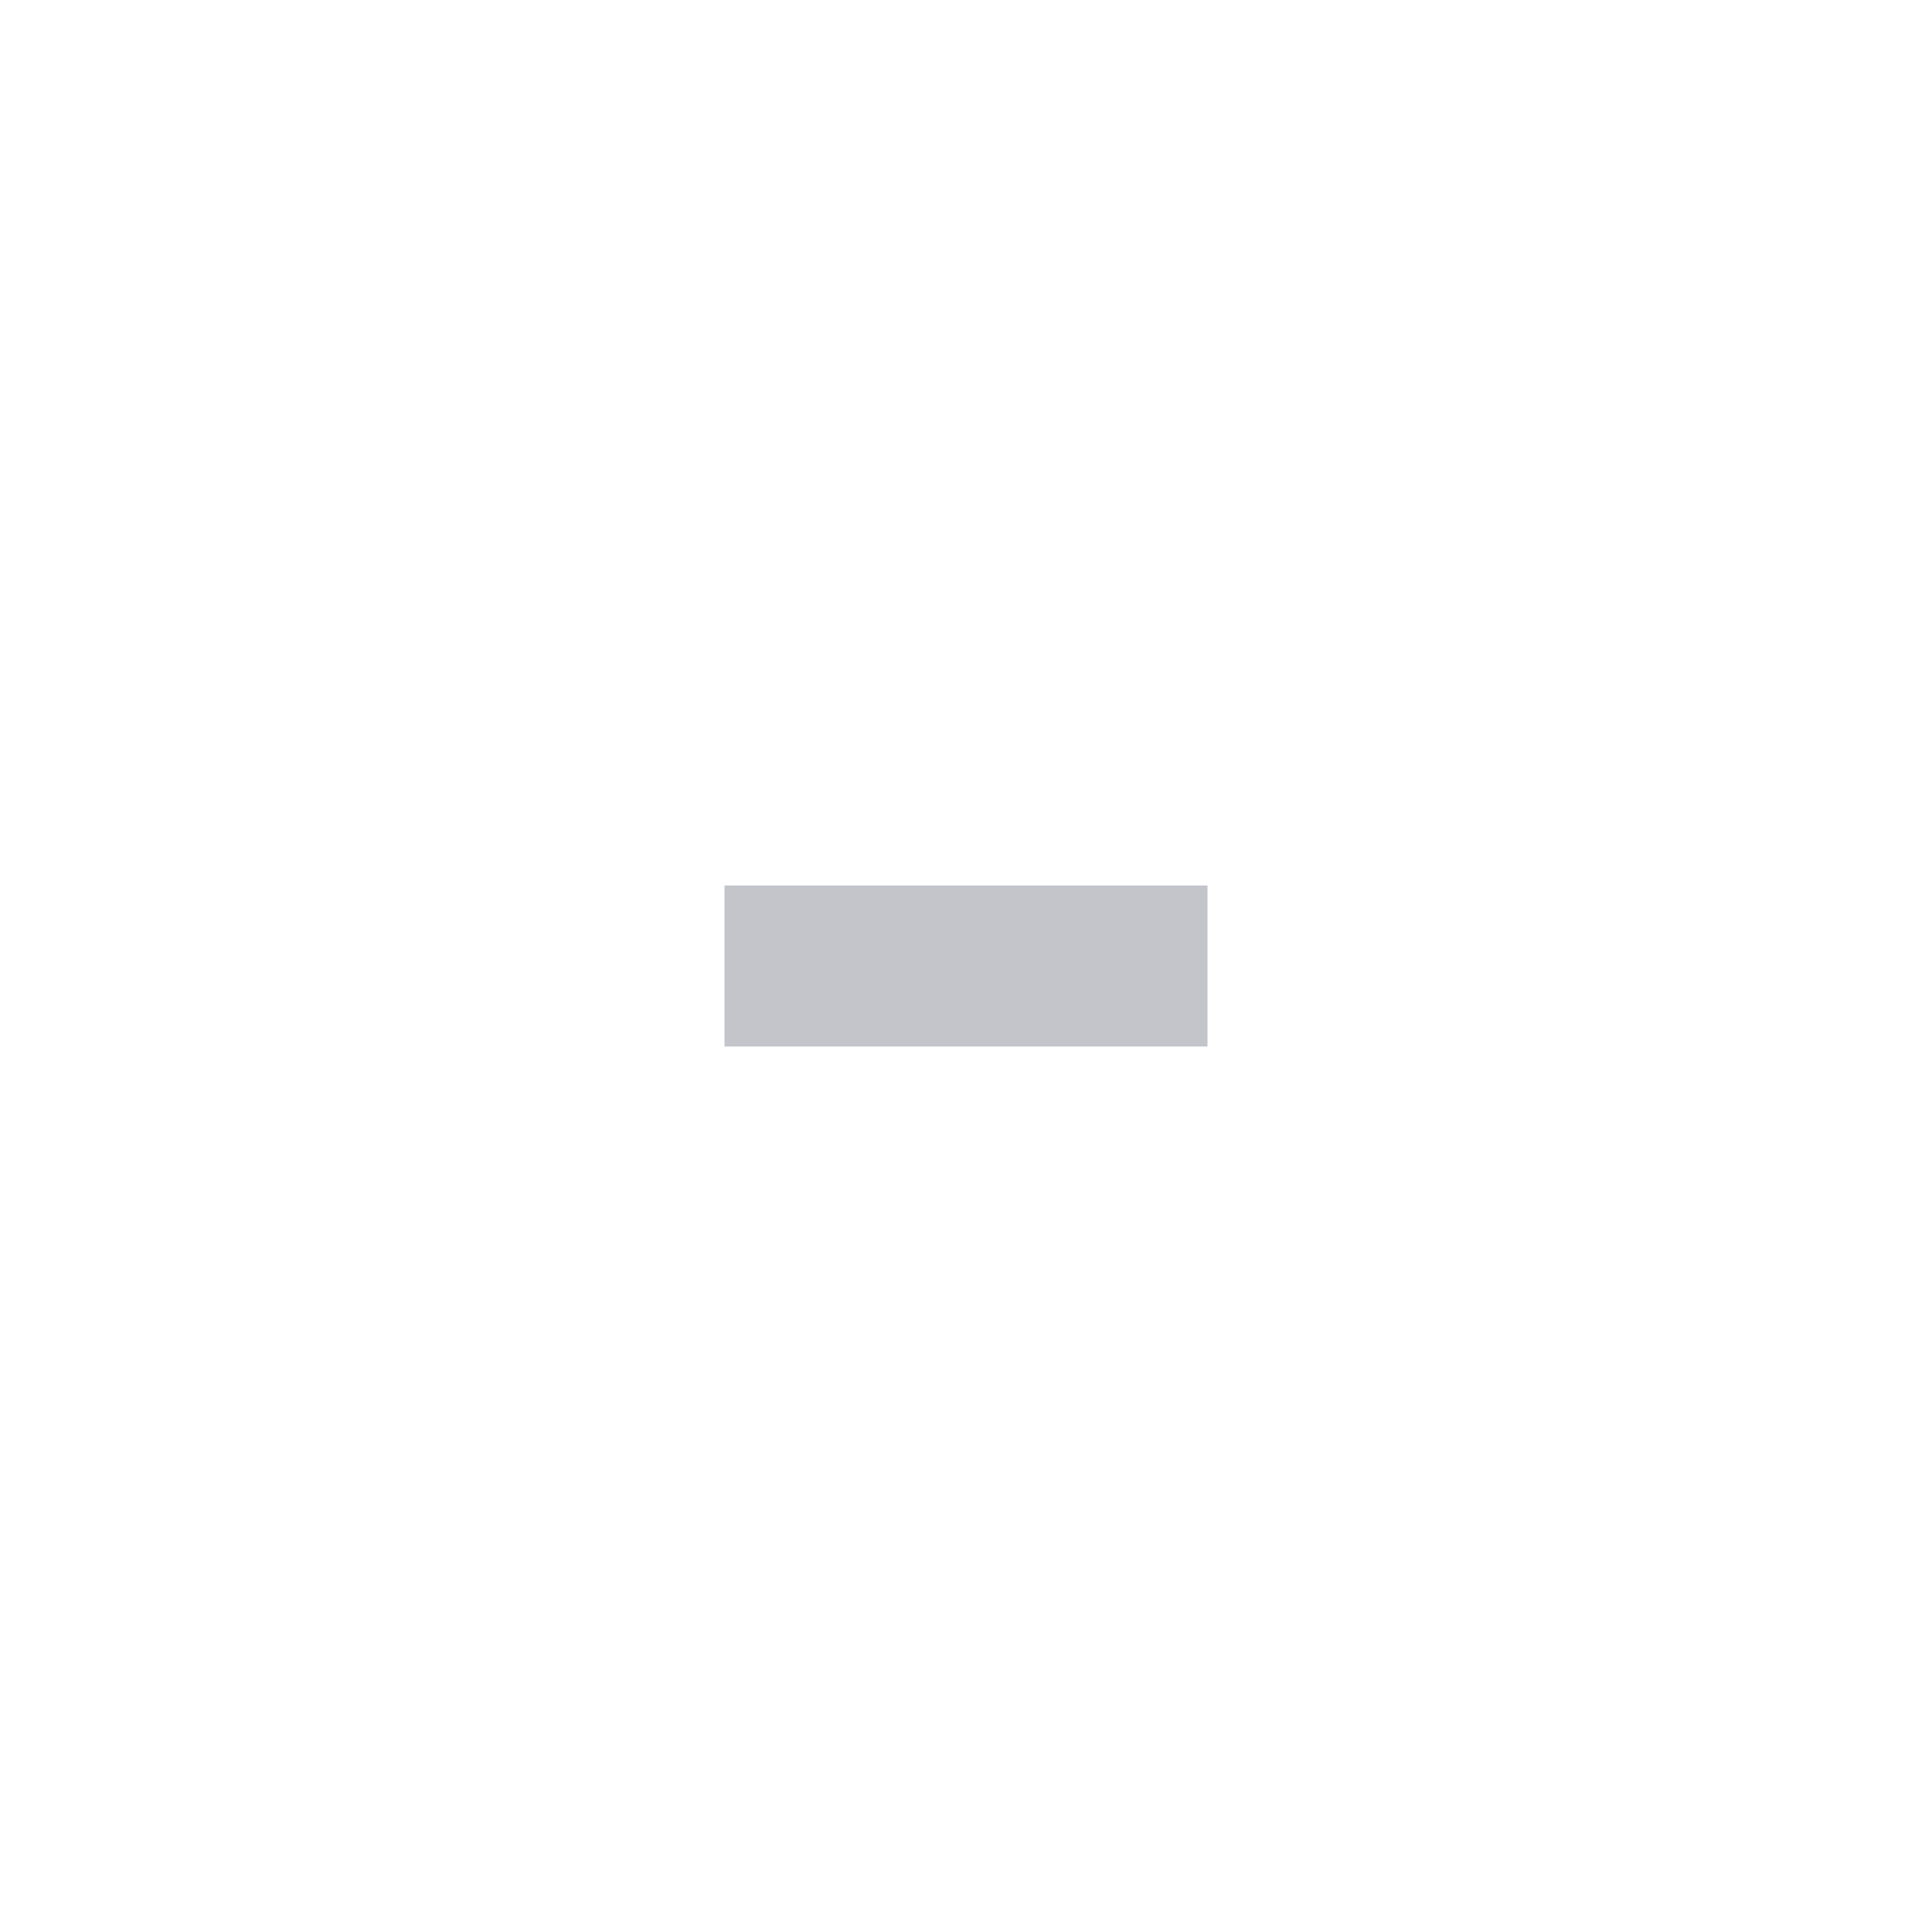
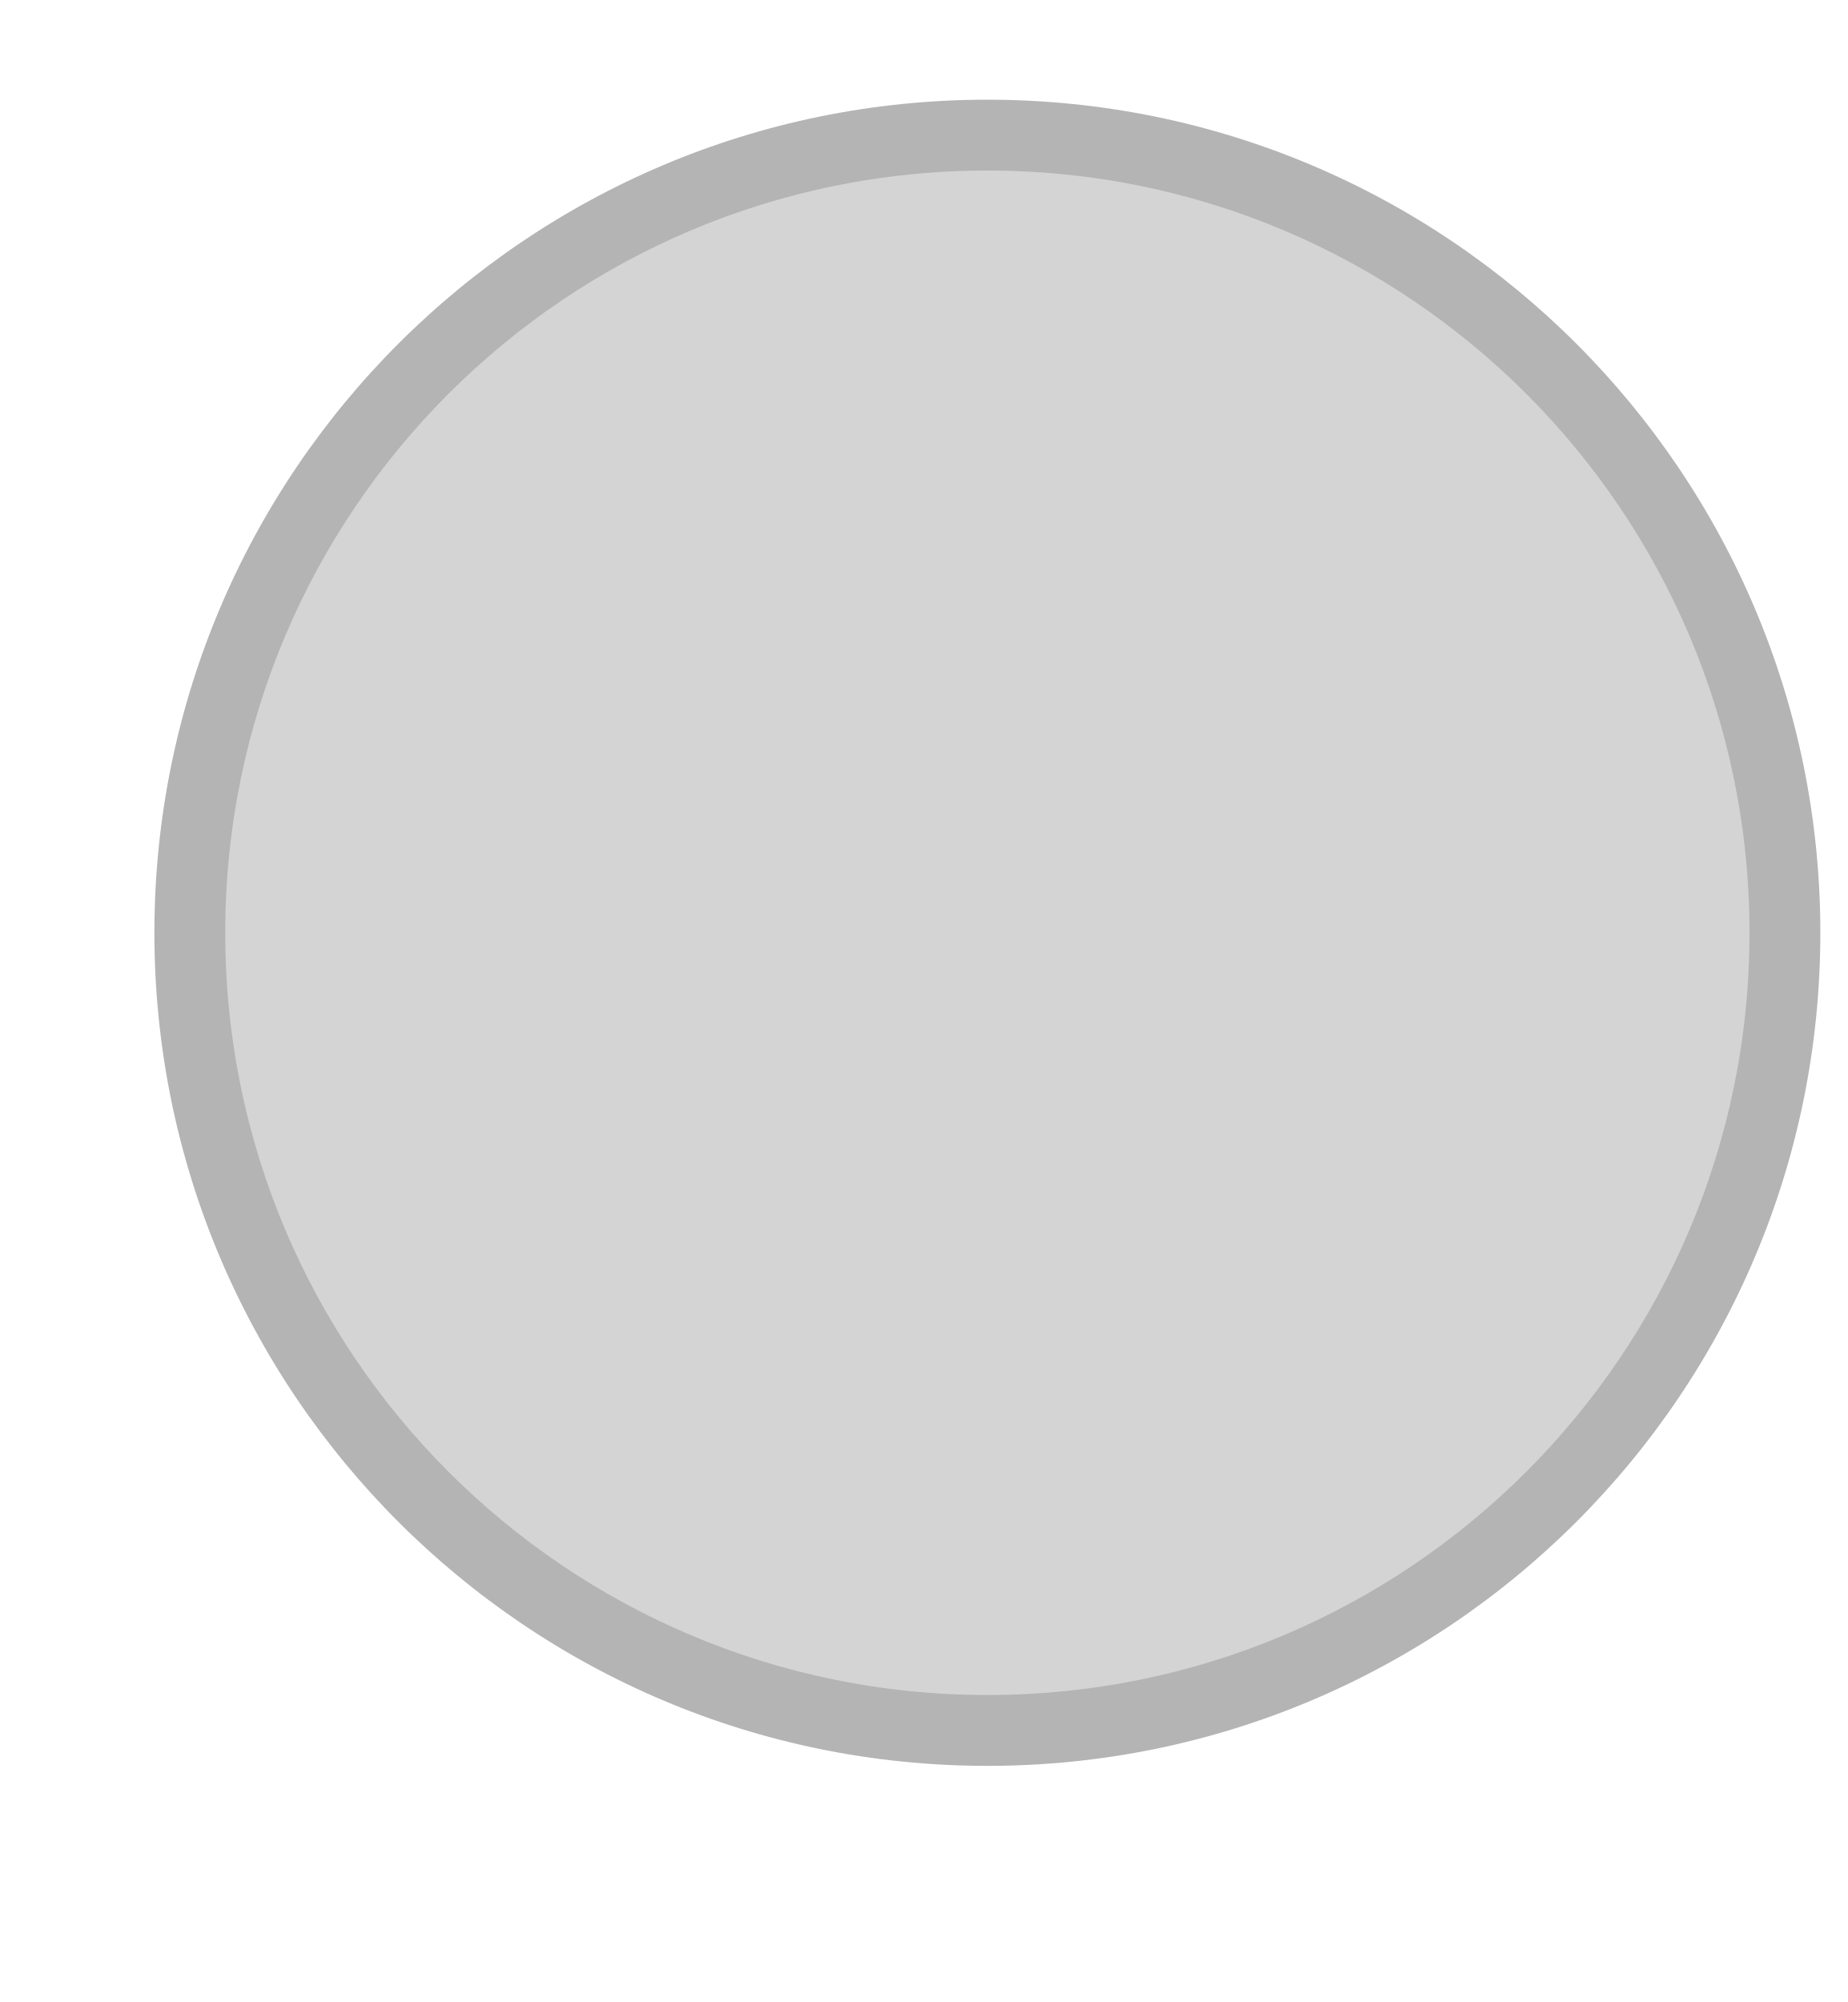
- <svg xmlns="http://www.w3.org/2000/svg" width="24" height="24" id="svg4306" version="1.1" style="enable-background:new">
-   <defs id="defs4308">
-     <linearGradient id="linearGradient3770">
-       <stop style="stop-color:#000000;stop-opacity:0.628;" offset="0" id="stop3772" />
-       <stop style="stop-color:#000000;stop-opacity:0.498;" offset="1" id="stop3774" />
-     </linearGradient>
-     <linearGradient id="linearGradient4882">
-       <stop style="stop-color:#ffffff;stop-opacity:1;" offset="0" id="stop4884" />
-       <stop style="stop-color:#ffffff;stop-opacity:0;" offset="1" id="stop4886" />
-     </linearGradient>
-     <linearGradient id="linearGradient3784-6">
-       <stop style="stop-color:#ffffff;stop-opacity:0.216;" offset="0" id="stop3786-4" />
-       <stop style="stop-color:#ffffff;stop-opacity:0;" offset="1" id="stop3788-6" />
-     </linearGradient>
-     <linearGradient id="linearGradient4892">
-       <stop id="stop4894" offset="0" style="stop-color:#2f3a42;stop-opacity:1;" />
-       <stop id="stop4896" offset="1" style="stop-color:#1d242a;stop-opacity:1;" />
-     </linearGradient>
-     <linearGradient id="linearGradient4882-4">
-       <stop id="stop4884-9" offset="0" style="stop-color:#728495;stop-opacity:1;" />
-       <stop id="stop4886-9" offset="1" style="stop-color:#617c95;stop-opacity:0;" />
-     </linearGradient>
-   </defs>
-   <g id="layer1" transform="translate(0,-1028.362)">
-     <g id="titlebutton-min-backdrop" style="display:inline;opacity:0.45" transform="translate(-583,1201)">
-       <g style="display:inline;opacity:1" id="g7138-0" transform="translate(-781,-415.6378)">
-         <g transform="translate(-58,0)" style="display:inline;opacity:1" id="g4490-3">
-           <g id="g4092-0-7" style="display:inline" transform="translate(58,0)" />
+ <svg xmlns="http://www.w3.org/2000/svg" width="12" height="13" id="svg2" version="1.1">
+   <defs id="defs4" />
+   <g id="layer1" transform="translate(-671.1429,-651.5765)">
+     <g transform="matrix(0.1265625,0,0,-0.1265625,672.0709,663.0964)" id="g4090">
+       <g transform="scale(0.1,0.1)" id="g4092">
+         <g transform="matrix(10,0,0,10,3.128401,-0.3630997)" id="g4195">
+           <g transform="scale(0.1,0.1)" id="g4197">
+             <path id="path4199" style="fill:#b4b4b4;fill-opacity:1;fill-rule:evenodd;stroke:none" d="m 430.199,4.57 c 236.063,0 427.43,191.364 427.43,427.43 0,236.059 -191.367,427.426 -427.43,427.426 C 194.137,859.426 2.77,668.059 2.77,432 2.77,195.934 194.137,4.57 430.199,4.57" />
+             <path id="path4201" style="fill:#d4d4d4;fill-opacity:1;fill-rule:evenodd;stroke:none" d="m 430.199,40.922 c 215.985,0 391.078,175.09 391.078,391.078 0,215.98 -175.093,391.074 -391.078,391.074 C 214.215,823.074 39.121,647.98 39.121,432 39.121,216.012 214.215,40.922 430.199,40.922" />
+           </g>
        </g>
-         <path d="m 1373,254 0,2 6,0 0,-2 z" id="rect9057-4" style="color:#000000;font-style:normal;font-variant:normal;font-weight:normal;font-stretch:normal;font-size:medium;line-height:normal;font-family:Sans;-inkscape-font-specification:Sans;text-indent:0;text-align:start;text-decoration:none;text-decoration-line:none;letter-spacing:normal;word-spacing:normal;text-transform:none;direction:ltr;block-progression:tb;writing-mode:lr-tb;baseline-shift:baseline;text-anchor:start;display:inline;overflow:visible;visibility:visible;opacity:1;fill:#7a7f8b;fill-opacity:1;stroke:none;stroke-width:2;marker:none;enable-background:accumulate" />
      </g>
-       <rect style="display:inline;opacity:1;fill:none;fill-opacity:1;stroke:none;stroke-width:1;stroke-linecap:butt;stroke-linejoin:miter;stroke-miterlimit:4;stroke-dasharray:none;stroke-dashoffset:0;stroke-opacity:0" id="rect17883-39-3" width="16" height="16" x="587" y="-168.638" />
    </g>
  </g>
</svg>
